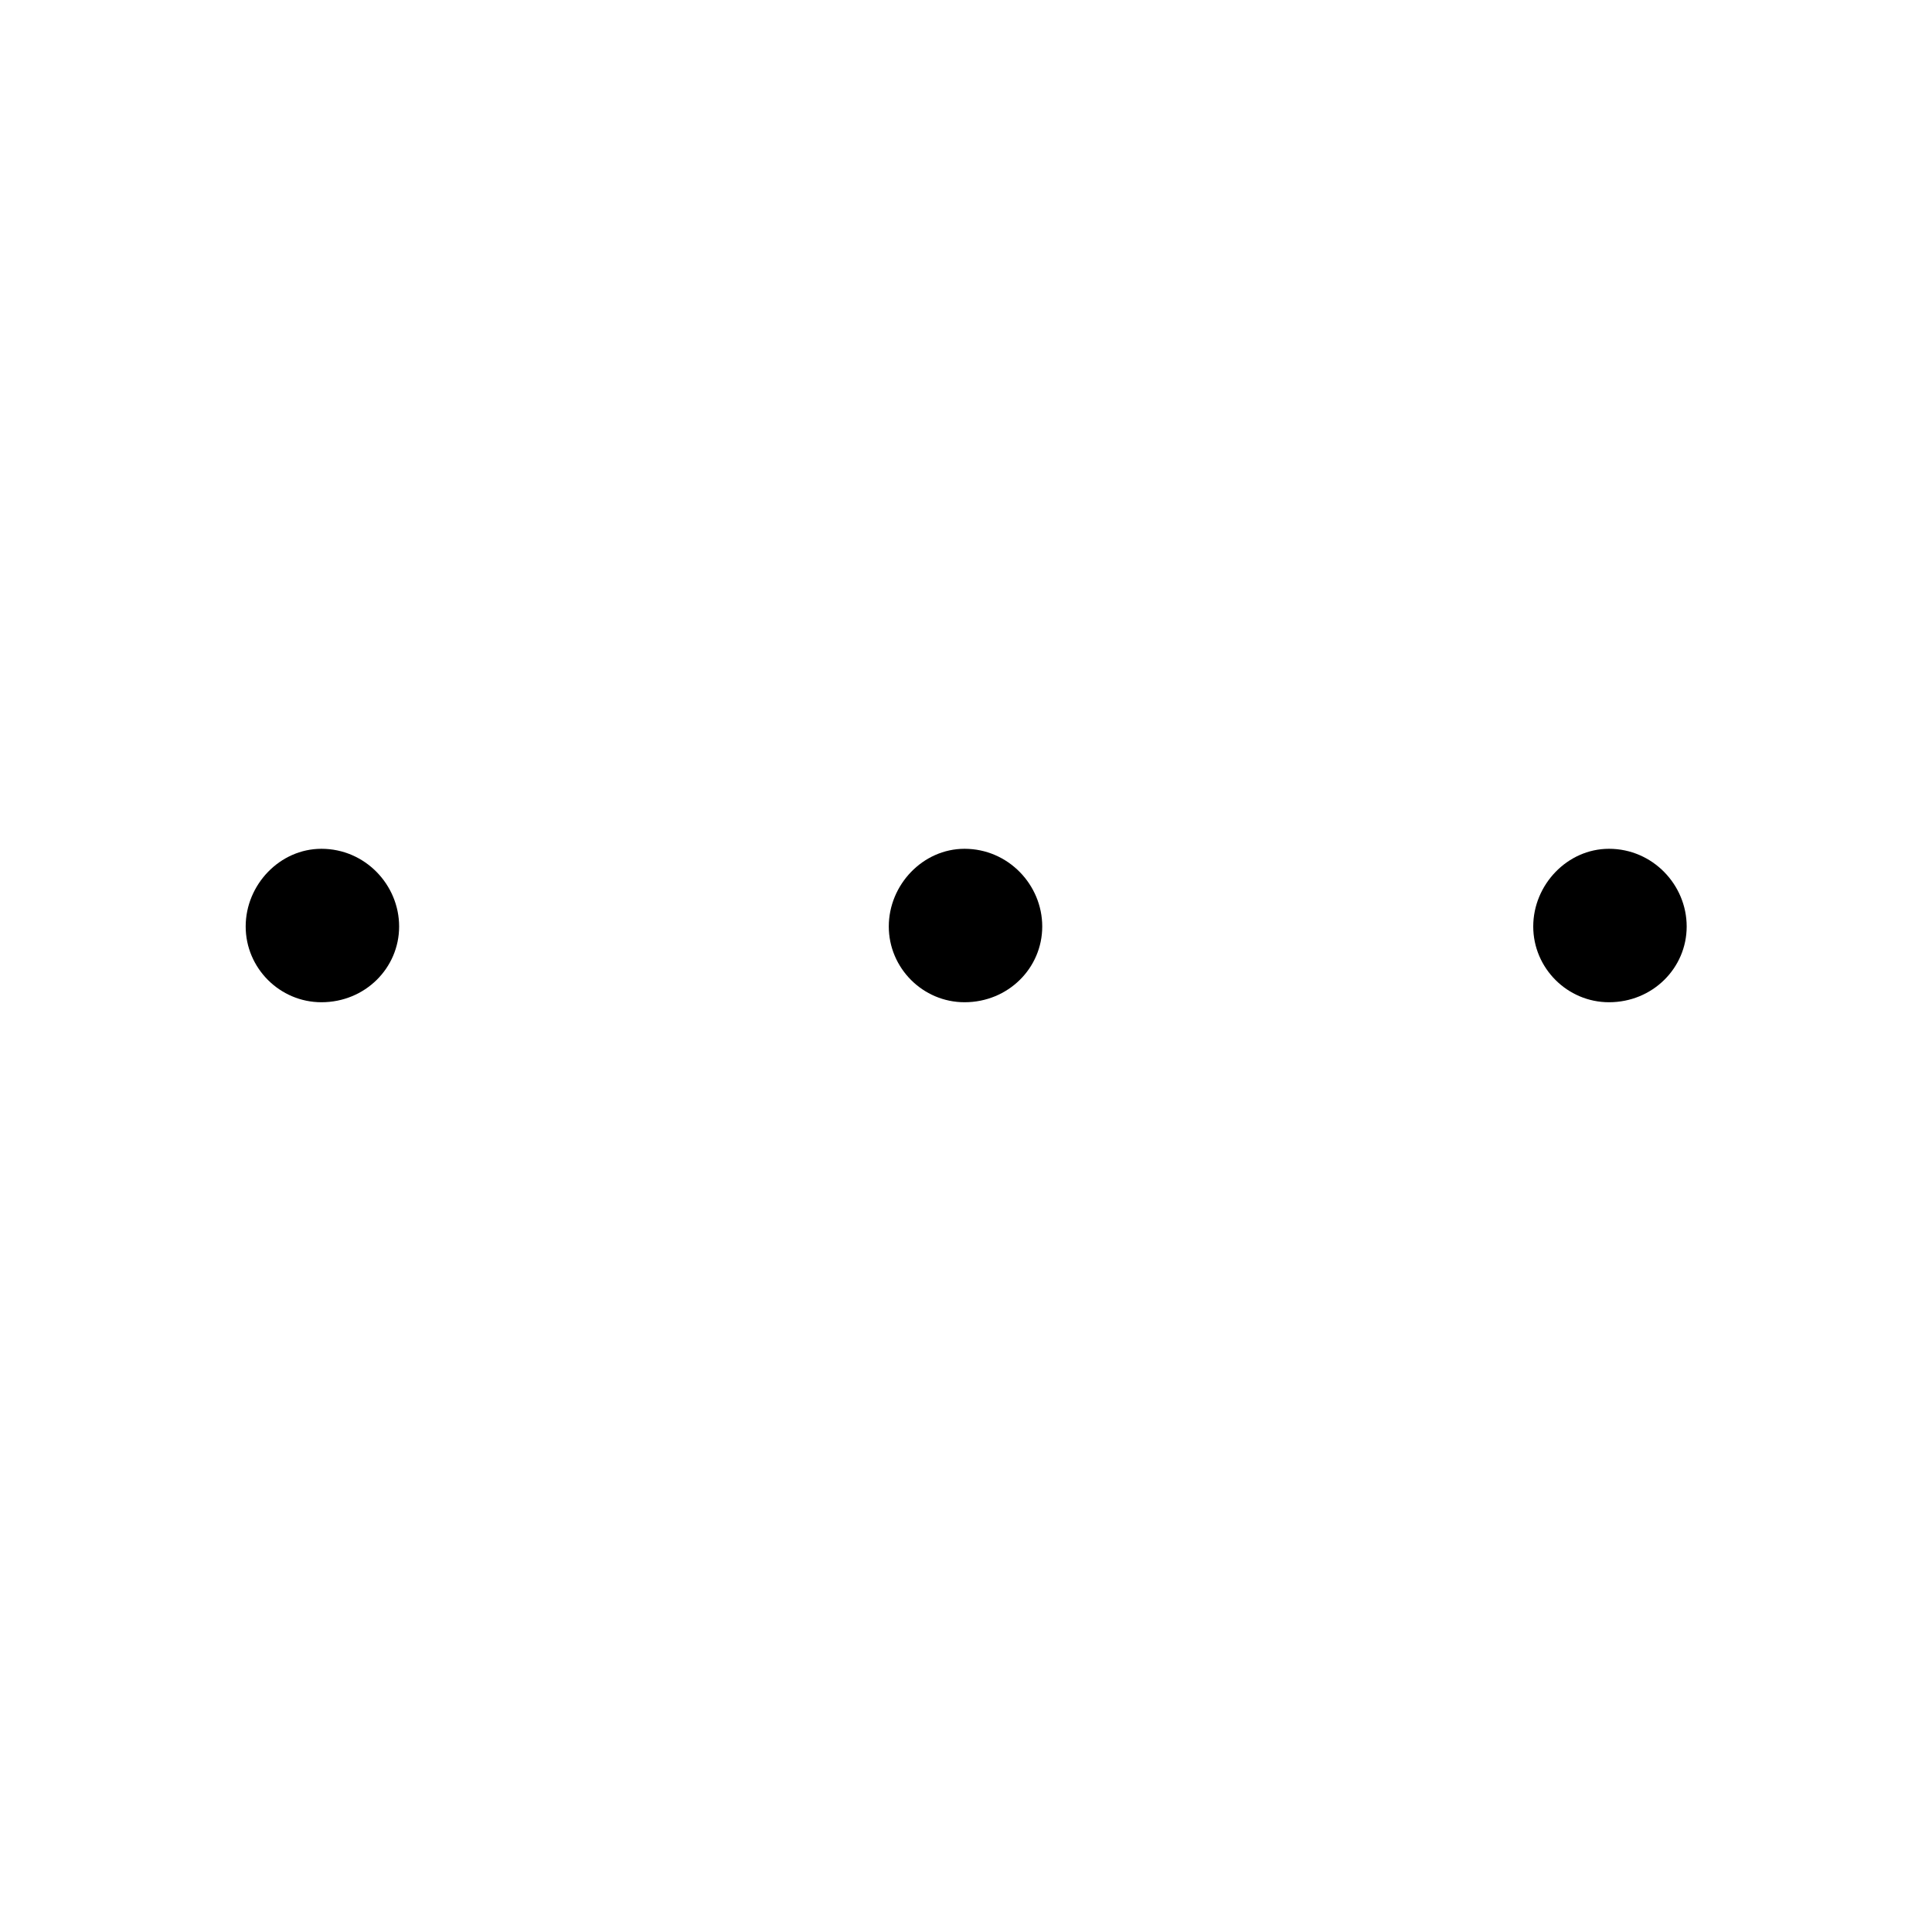
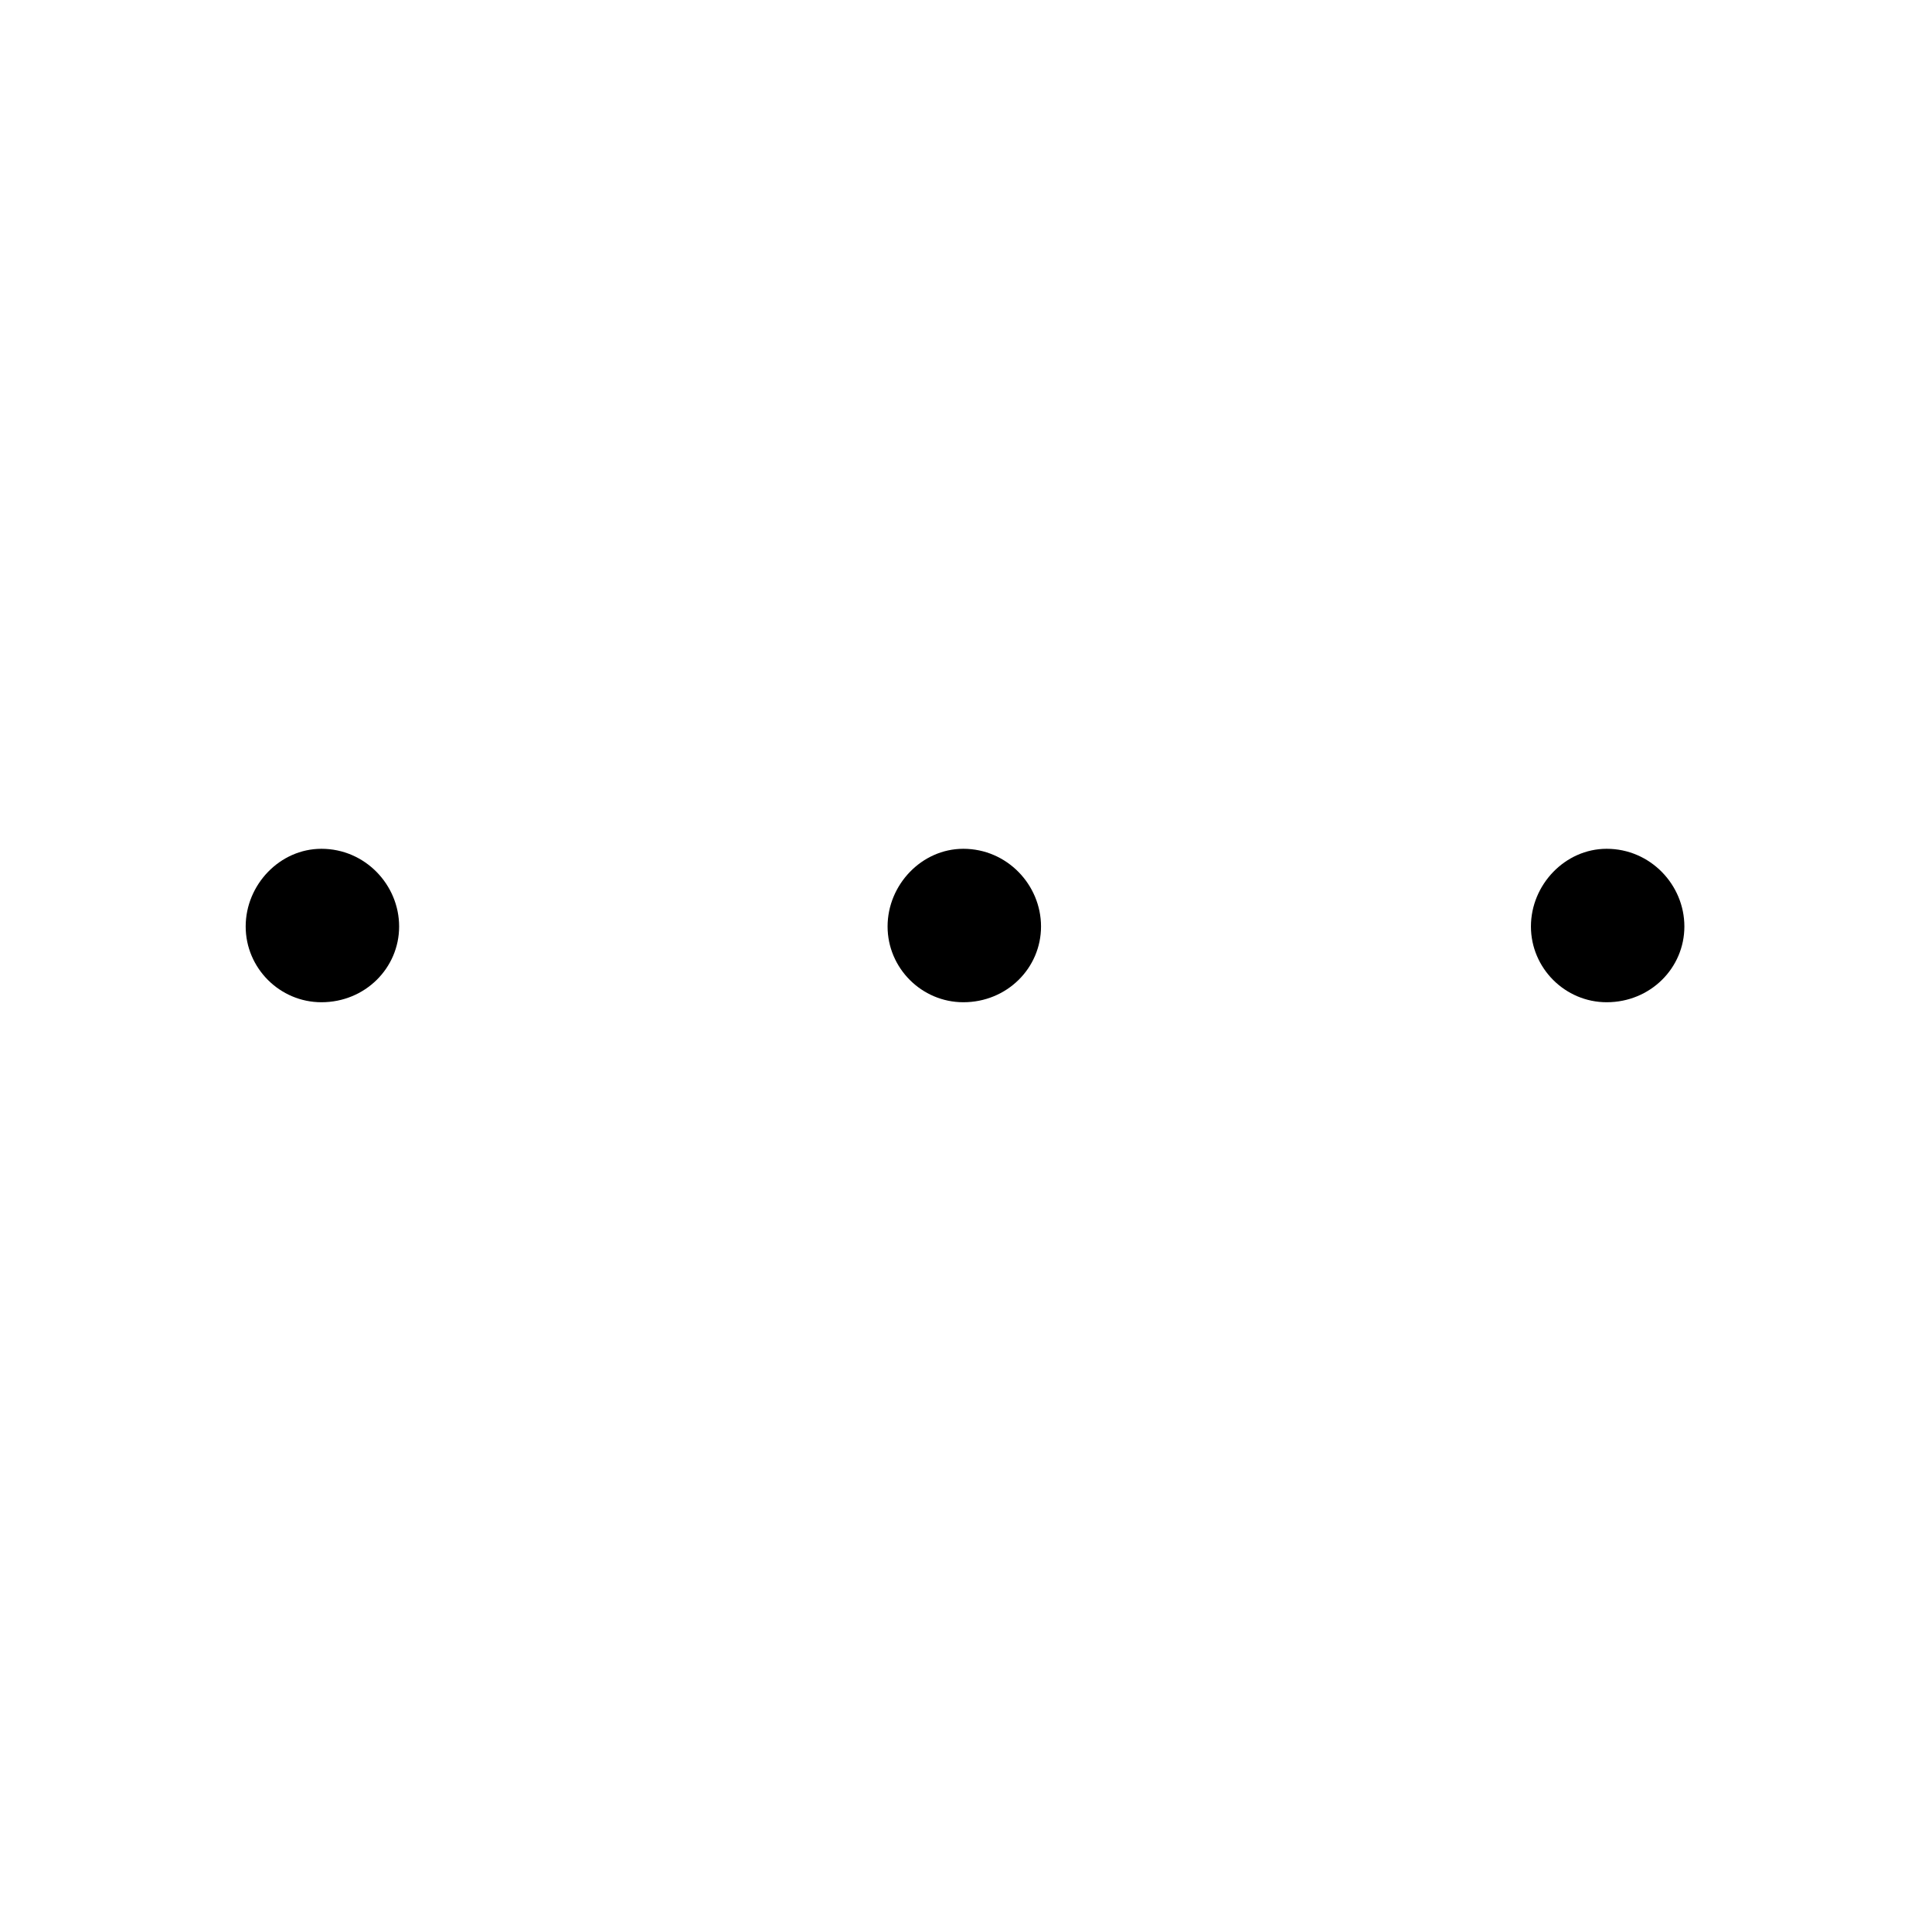
<svg xmlns="http://www.w3.org/2000/svg" xmlns:xlink="http://www.w3.org/1999/xlink" width="15.94pt" height="15.94pt" viewBox="0 0 15.94 15.94" version="1.1">
  <defs>
    <g>
      <symbol overflow="visible" id="glyph0-0">
        <path style="stroke:none;" d="" />
      </symbol>
      <symbol overflow="visible" id="glyph0-1">
        <path style="stroke:none;" d="M 2.297 -2.984 C 2.297 -3.328 2.016 -3.625 1.656 -3.625 C 1.312 -3.625 1.031 -3.328 1.031 -2.984 C 1.031 -2.641 1.312 -2.359 1.656 -2.359 C 2.016 -2.359 2.297 -2.641 2.297 -2.984 Z M 2.297 -2.984 " />
      </symbol>
    </g>
  </defs>
  <g id="surface1">
    <g style="fill:rgb(0%,0%,0%);fill-opacity:1;">
      <use xlink:href="#glyph0-1" x="0.996" y="10.628" />
    </g>
    <g style="fill:rgb(0%,0%,0%);fill-opacity:1;">
-       <use xlink:href="#glyph0-1" x="6.302" y="10.628" />
+       <use xlink:href="#glyph0-1" x="6.292" y="10.628" />
    </g>
    <g style="fill:rgb(0%,0%,0%);fill-opacity:1;">
-       <use xlink:href="#glyph0-1" x="11.619" y="10.628" />
+       <use xlink:href="#glyph0-1" x="11.6" y="10.628" />
    </g>
  </g>
</svg>
